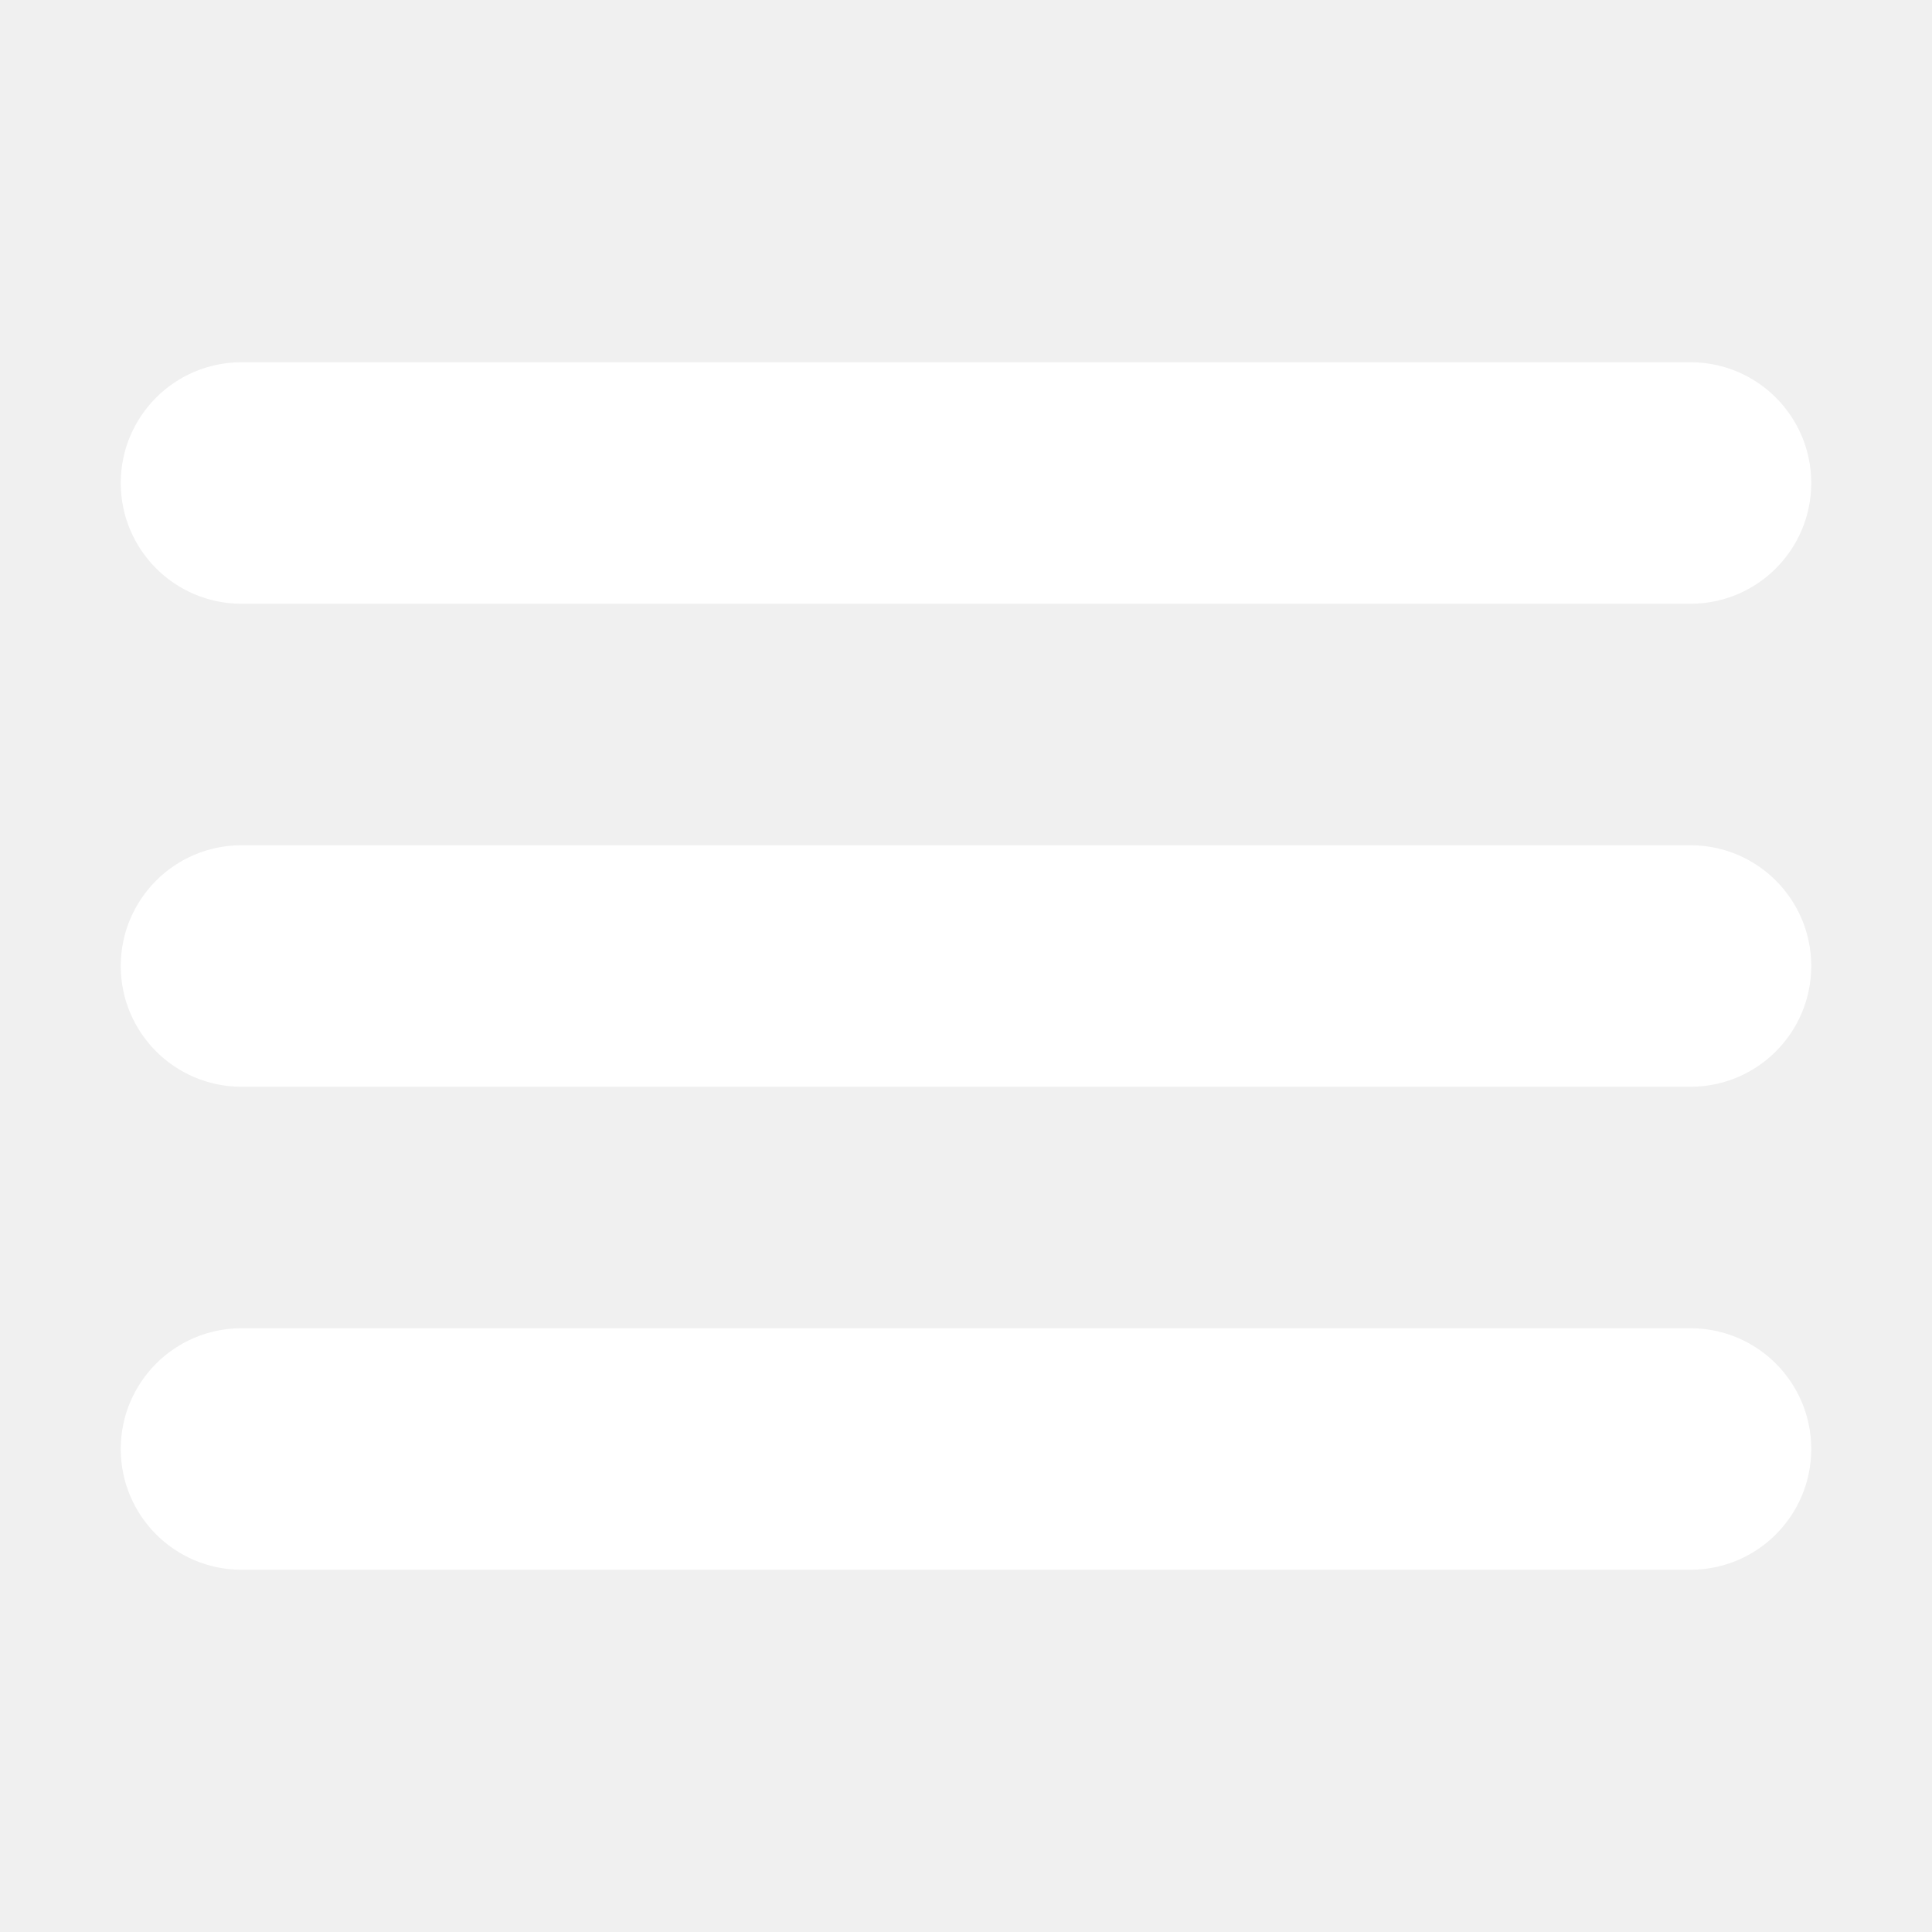
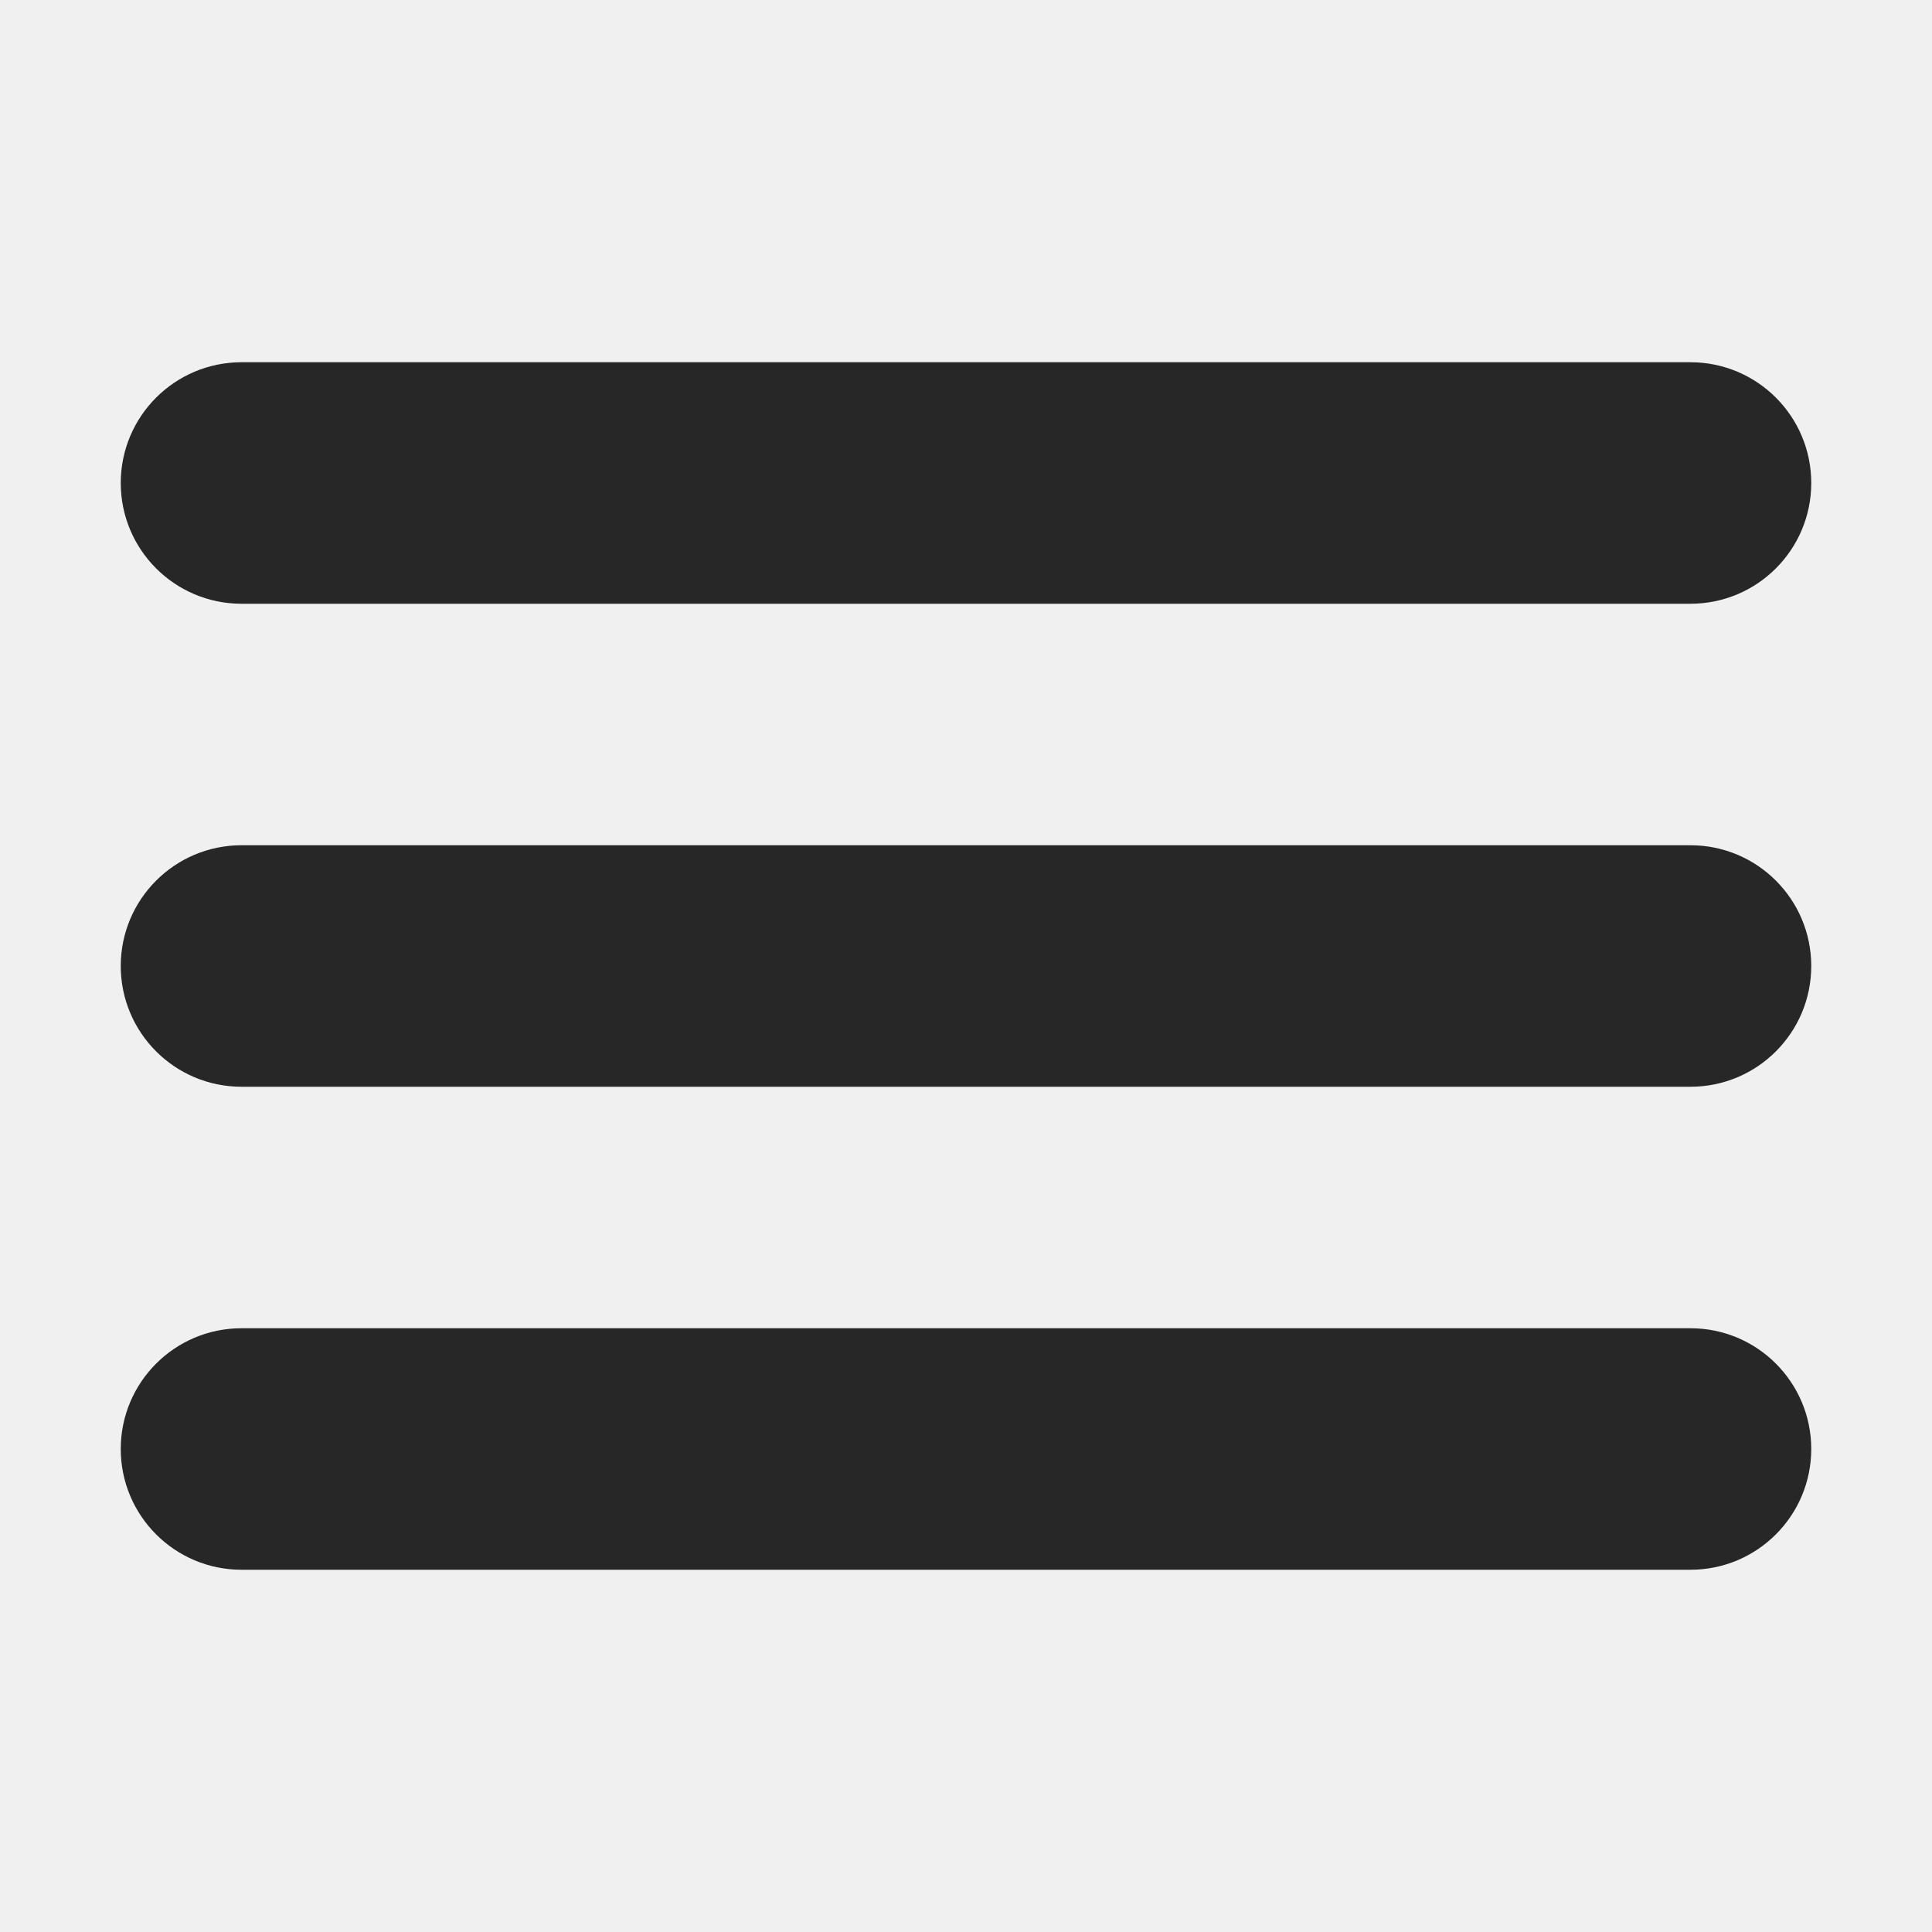
<svg xmlns="http://www.w3.org/2000/svg" height="32" width="32" viewBox="0 0 32 32">
-   <path d="M4 10h24a2 2 0 000-4H4a2 2 0 000 4zm24 4H4a2 2 0 000 4h24a2 2 0 000-4zm0 8H4a2 2 0 000 4h24a2 2 0 000-4z" fill="#ffffff" />
+   <path d="M4 10h24a2 2 0 000-4H4a2 2 0 000 4zm24 4H4a2 2 0 000 4h24a2 2 0 000-4zm0 8H4a2 2 0 000 4h24a2 2 0 000-4z" fill=" #272727" />
</svg>
